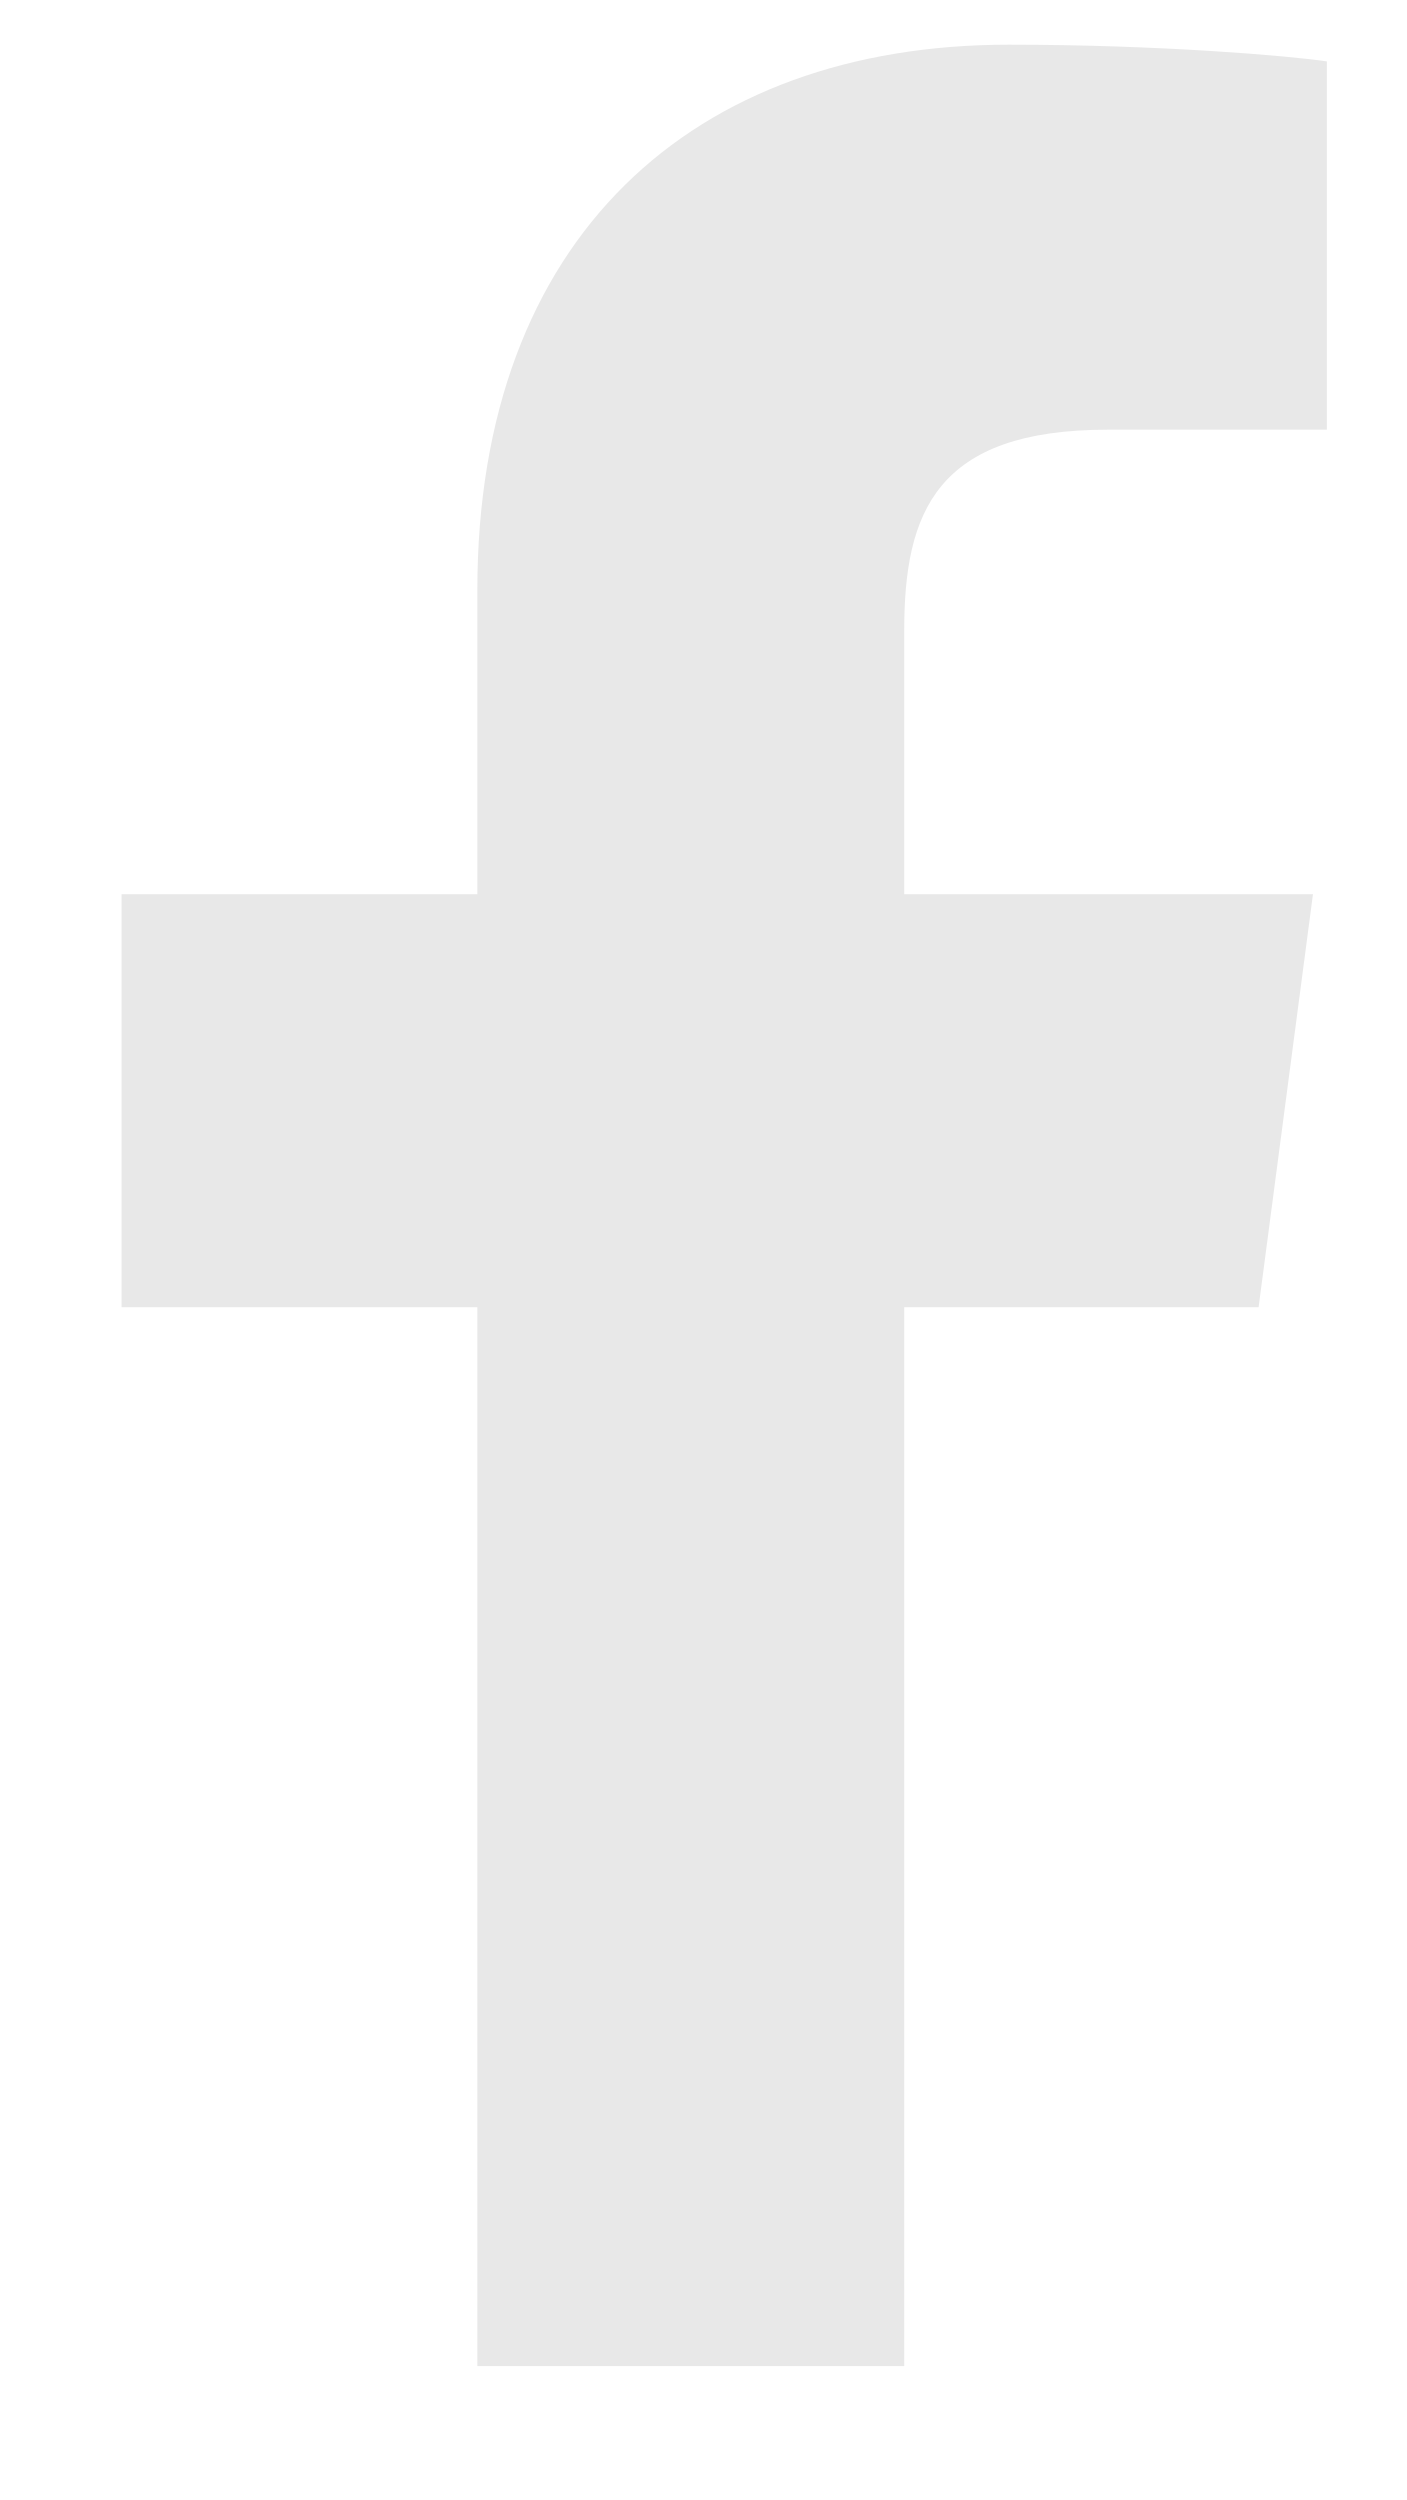
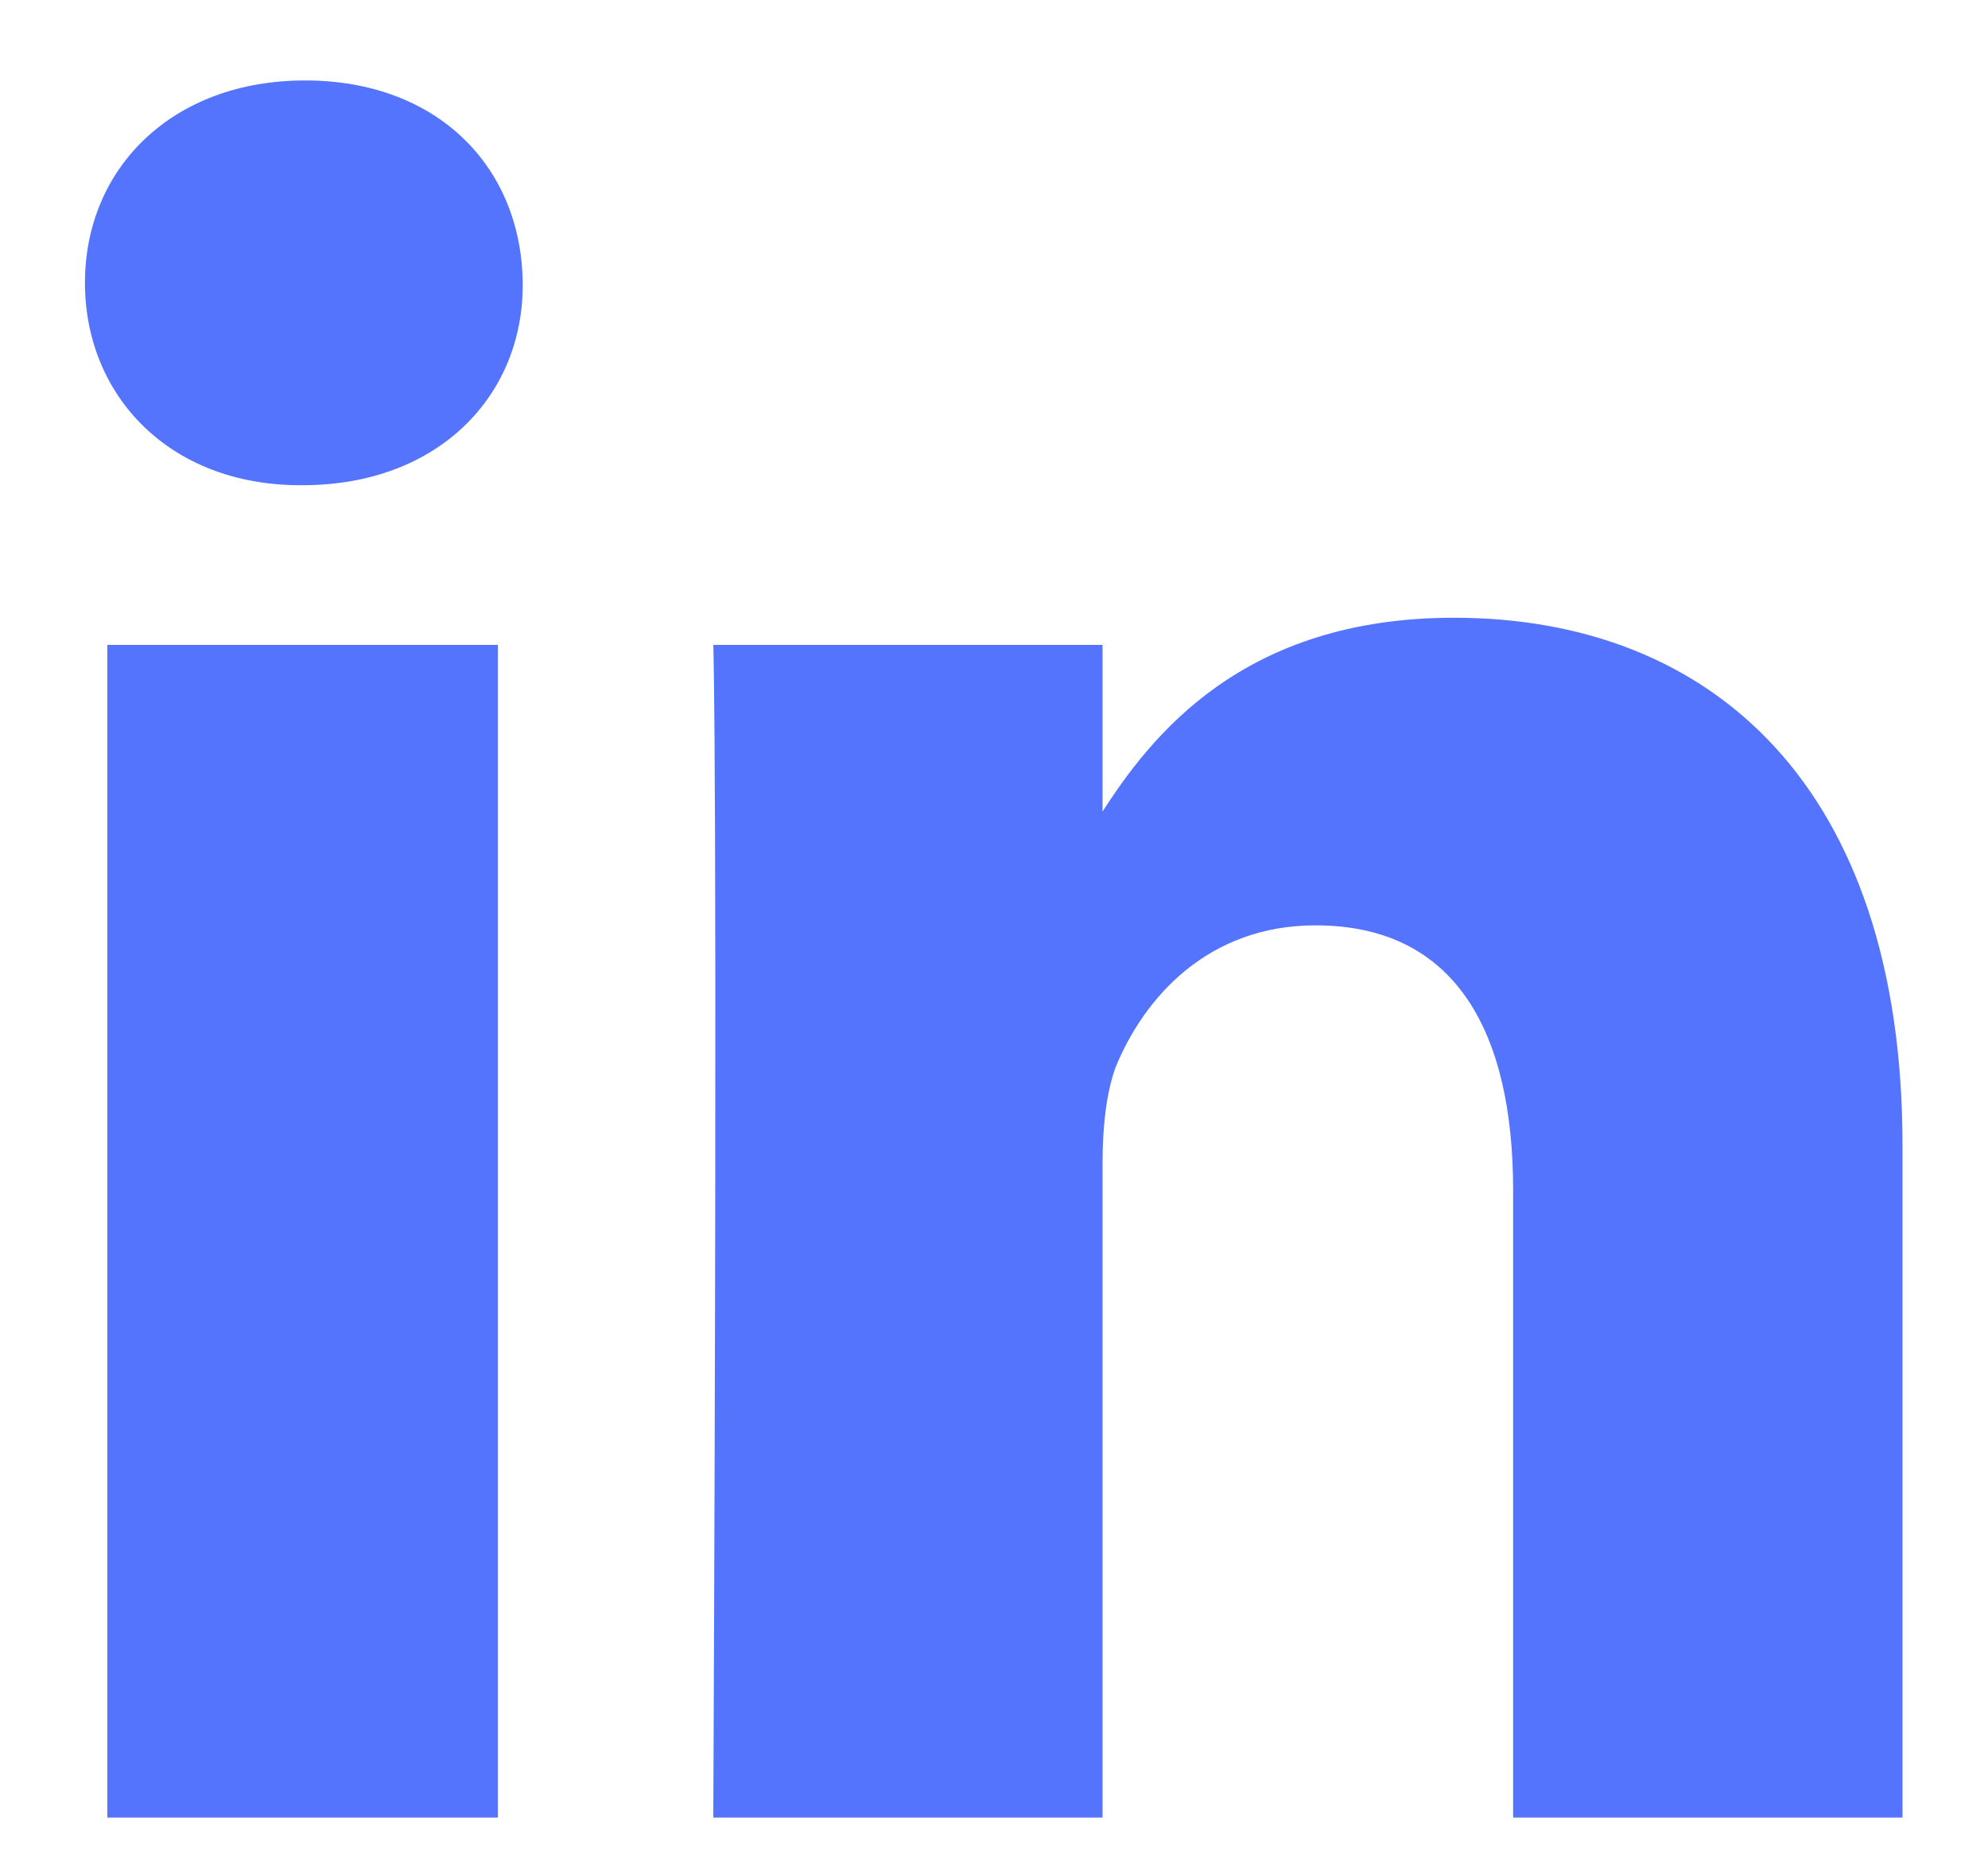
- <svg xmlns="http://www.w3.org/2000/svg" width="9" height="16" viewBox="0 0 9 16" fill="none">
-   <path d="M8.492 0.393C8.251 0.357 7.421 0.286 6.456 0.286C4.439 0.286 3.055 1.518 3.055 3.777V5.723H0.778V8.366H3.055V15.143H5.787V8.366H8.055L8.403 5.723H5.787V4.036C5.787 3.277 5.992 2.75 7.09 2.75H8.492V0.393Z" fill="#E8E8E8" />
+ <svg xmlns="http://www.w3.org/2000/svg" width="15" height="14" viewBox="0 0 15 14" fill="none">
+   <path d="M3.757 4.866H0.81V13.714H3.757V4.866ZM3.944 2.134C3.935 1.268 3.31 0.607 2.301 0.607C1.301 0.607 0.641 1.268 0.641 2.134C0.641 2.982 1.275 3.661 2.266 3.661H2.283C3.31 3.661 3.953 2.982 3.944 2.134ZM14.355 8.643C14.355 5.929 12.909 4.661 10.971 4.661C9.382 4.661 8.685 5.545 8.301 6.152H8.319V4.866H5.382C5.382 4.866 5.417 5.696 5.382 13.714H8.319V8.777C8.319 8.509 8.346 8.25 8.417 8.054C8.632 7.527 9.114 6.982 9.926 6.982C10.989 6.982 11.417 7.795 11.417 8.982V13.714H14.355V8.643Z" fill="#5474FD" />
</svg>
